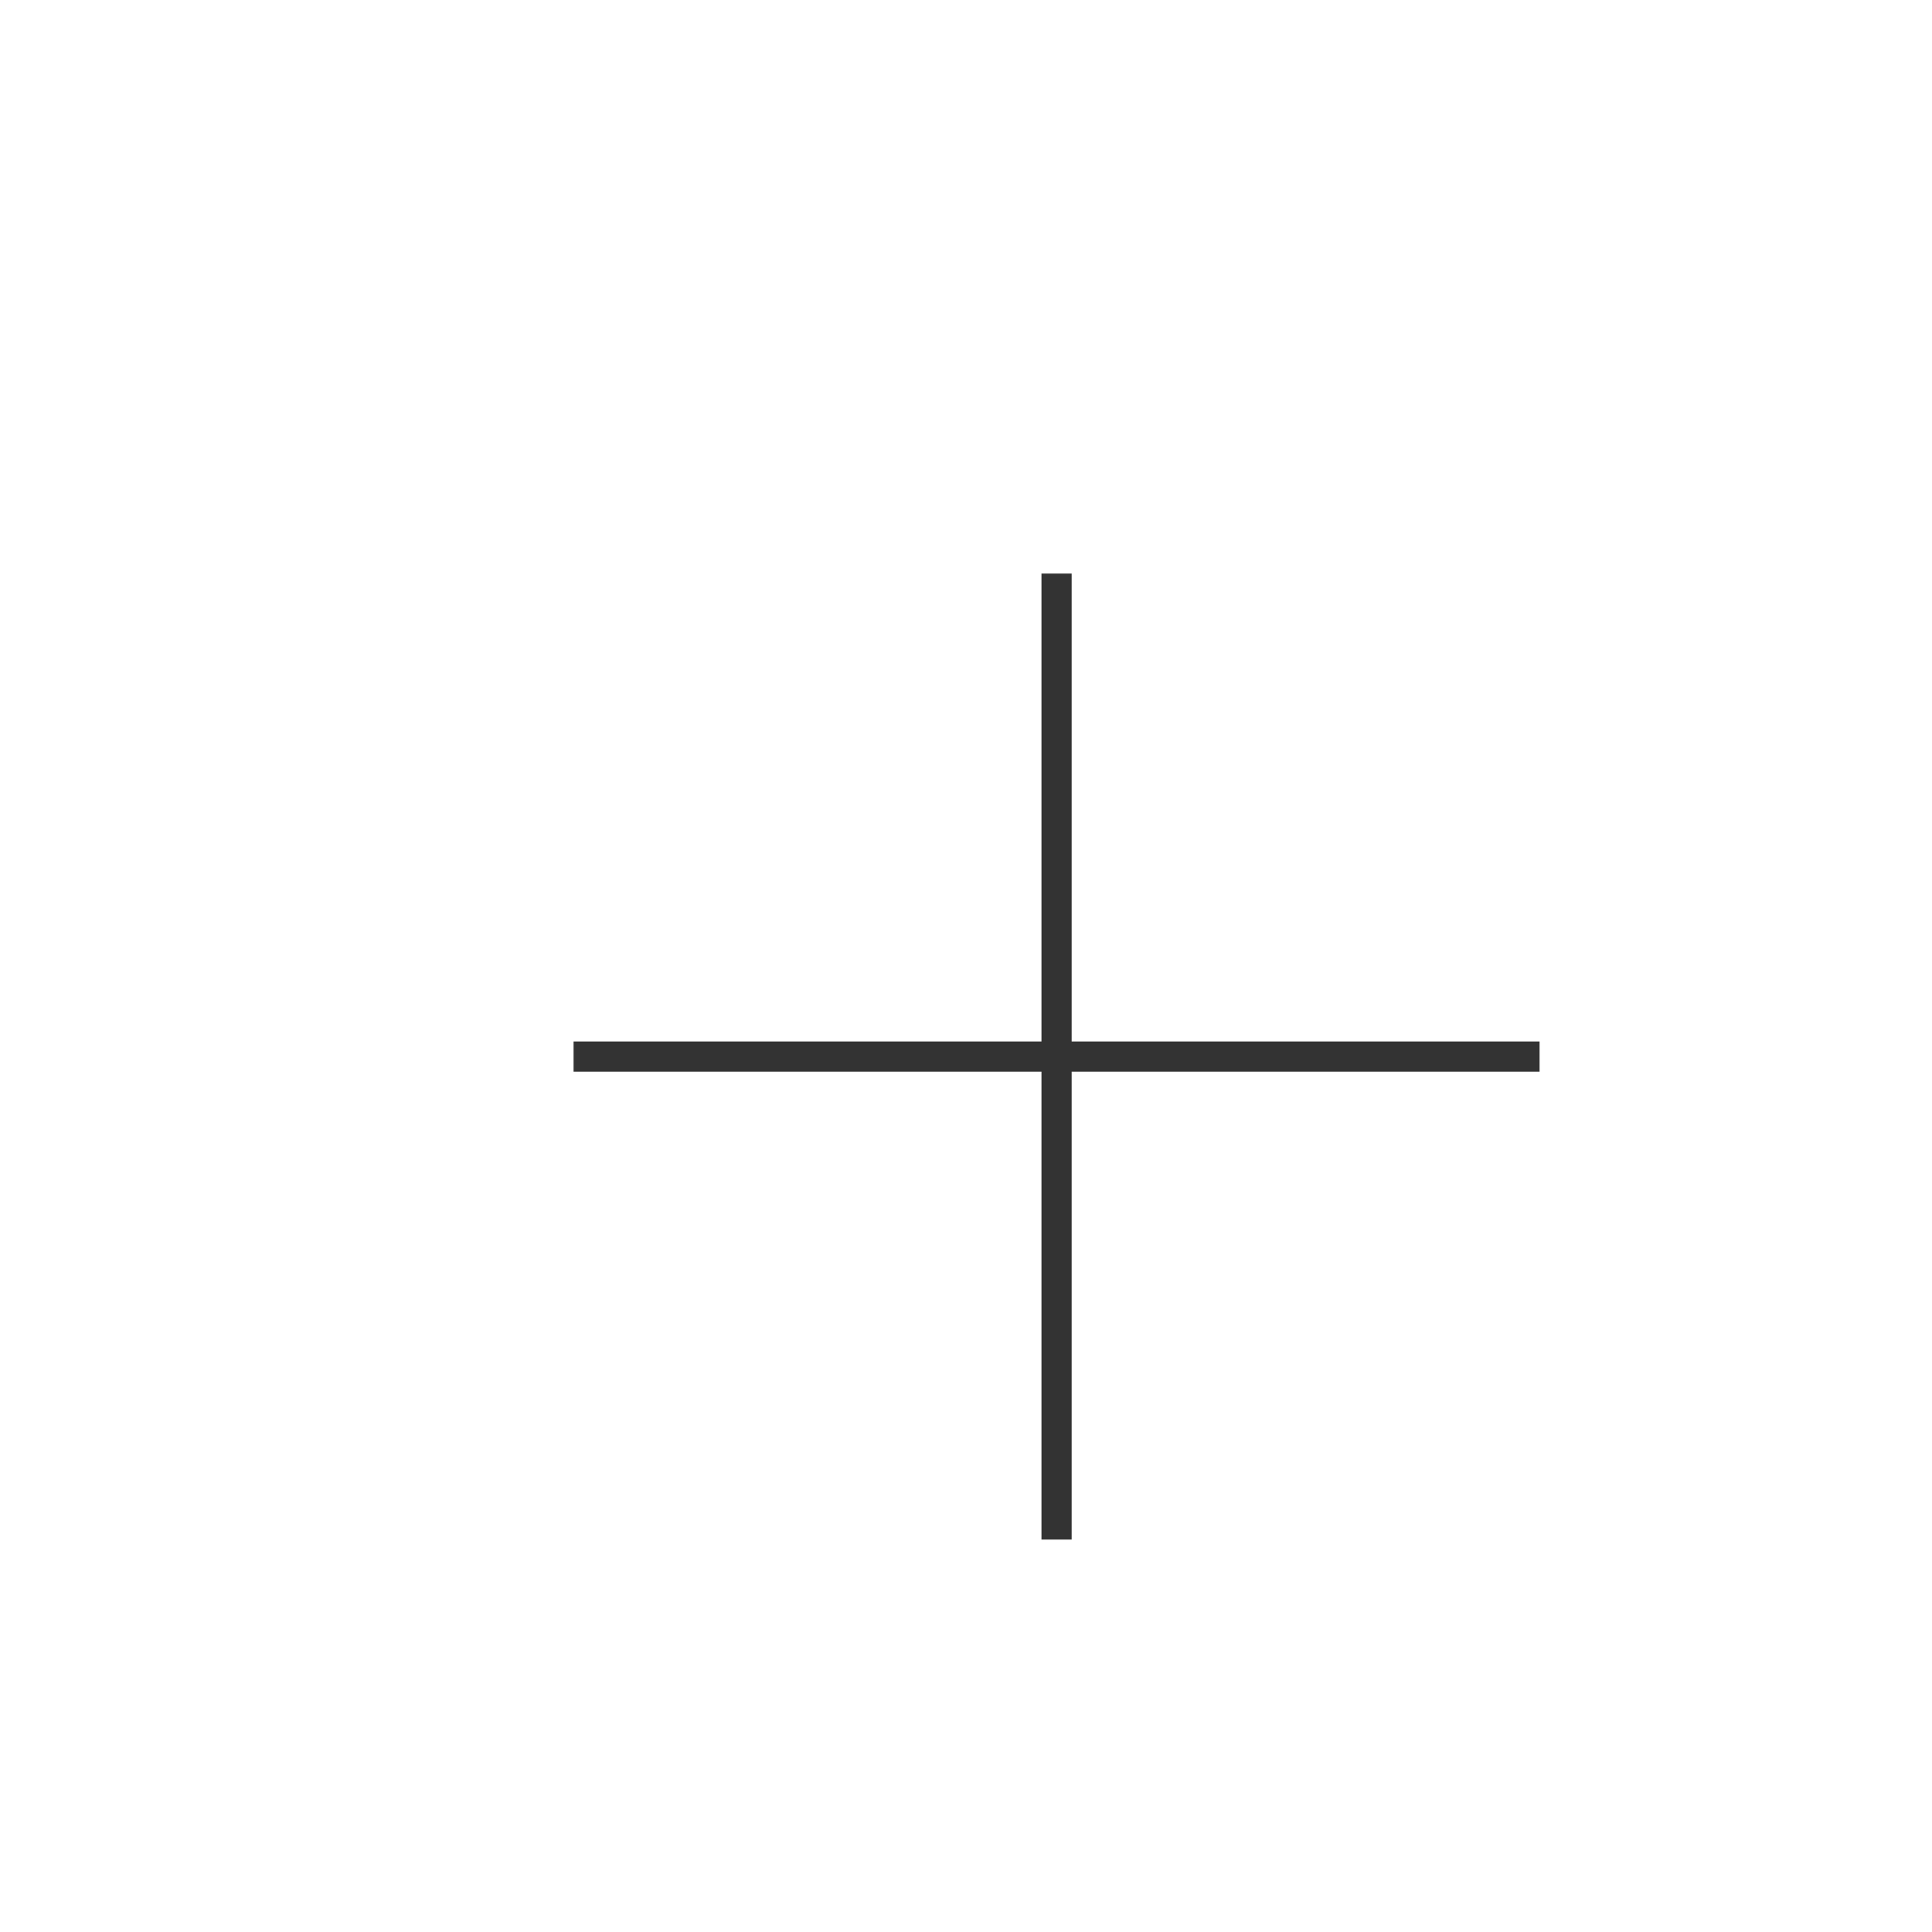
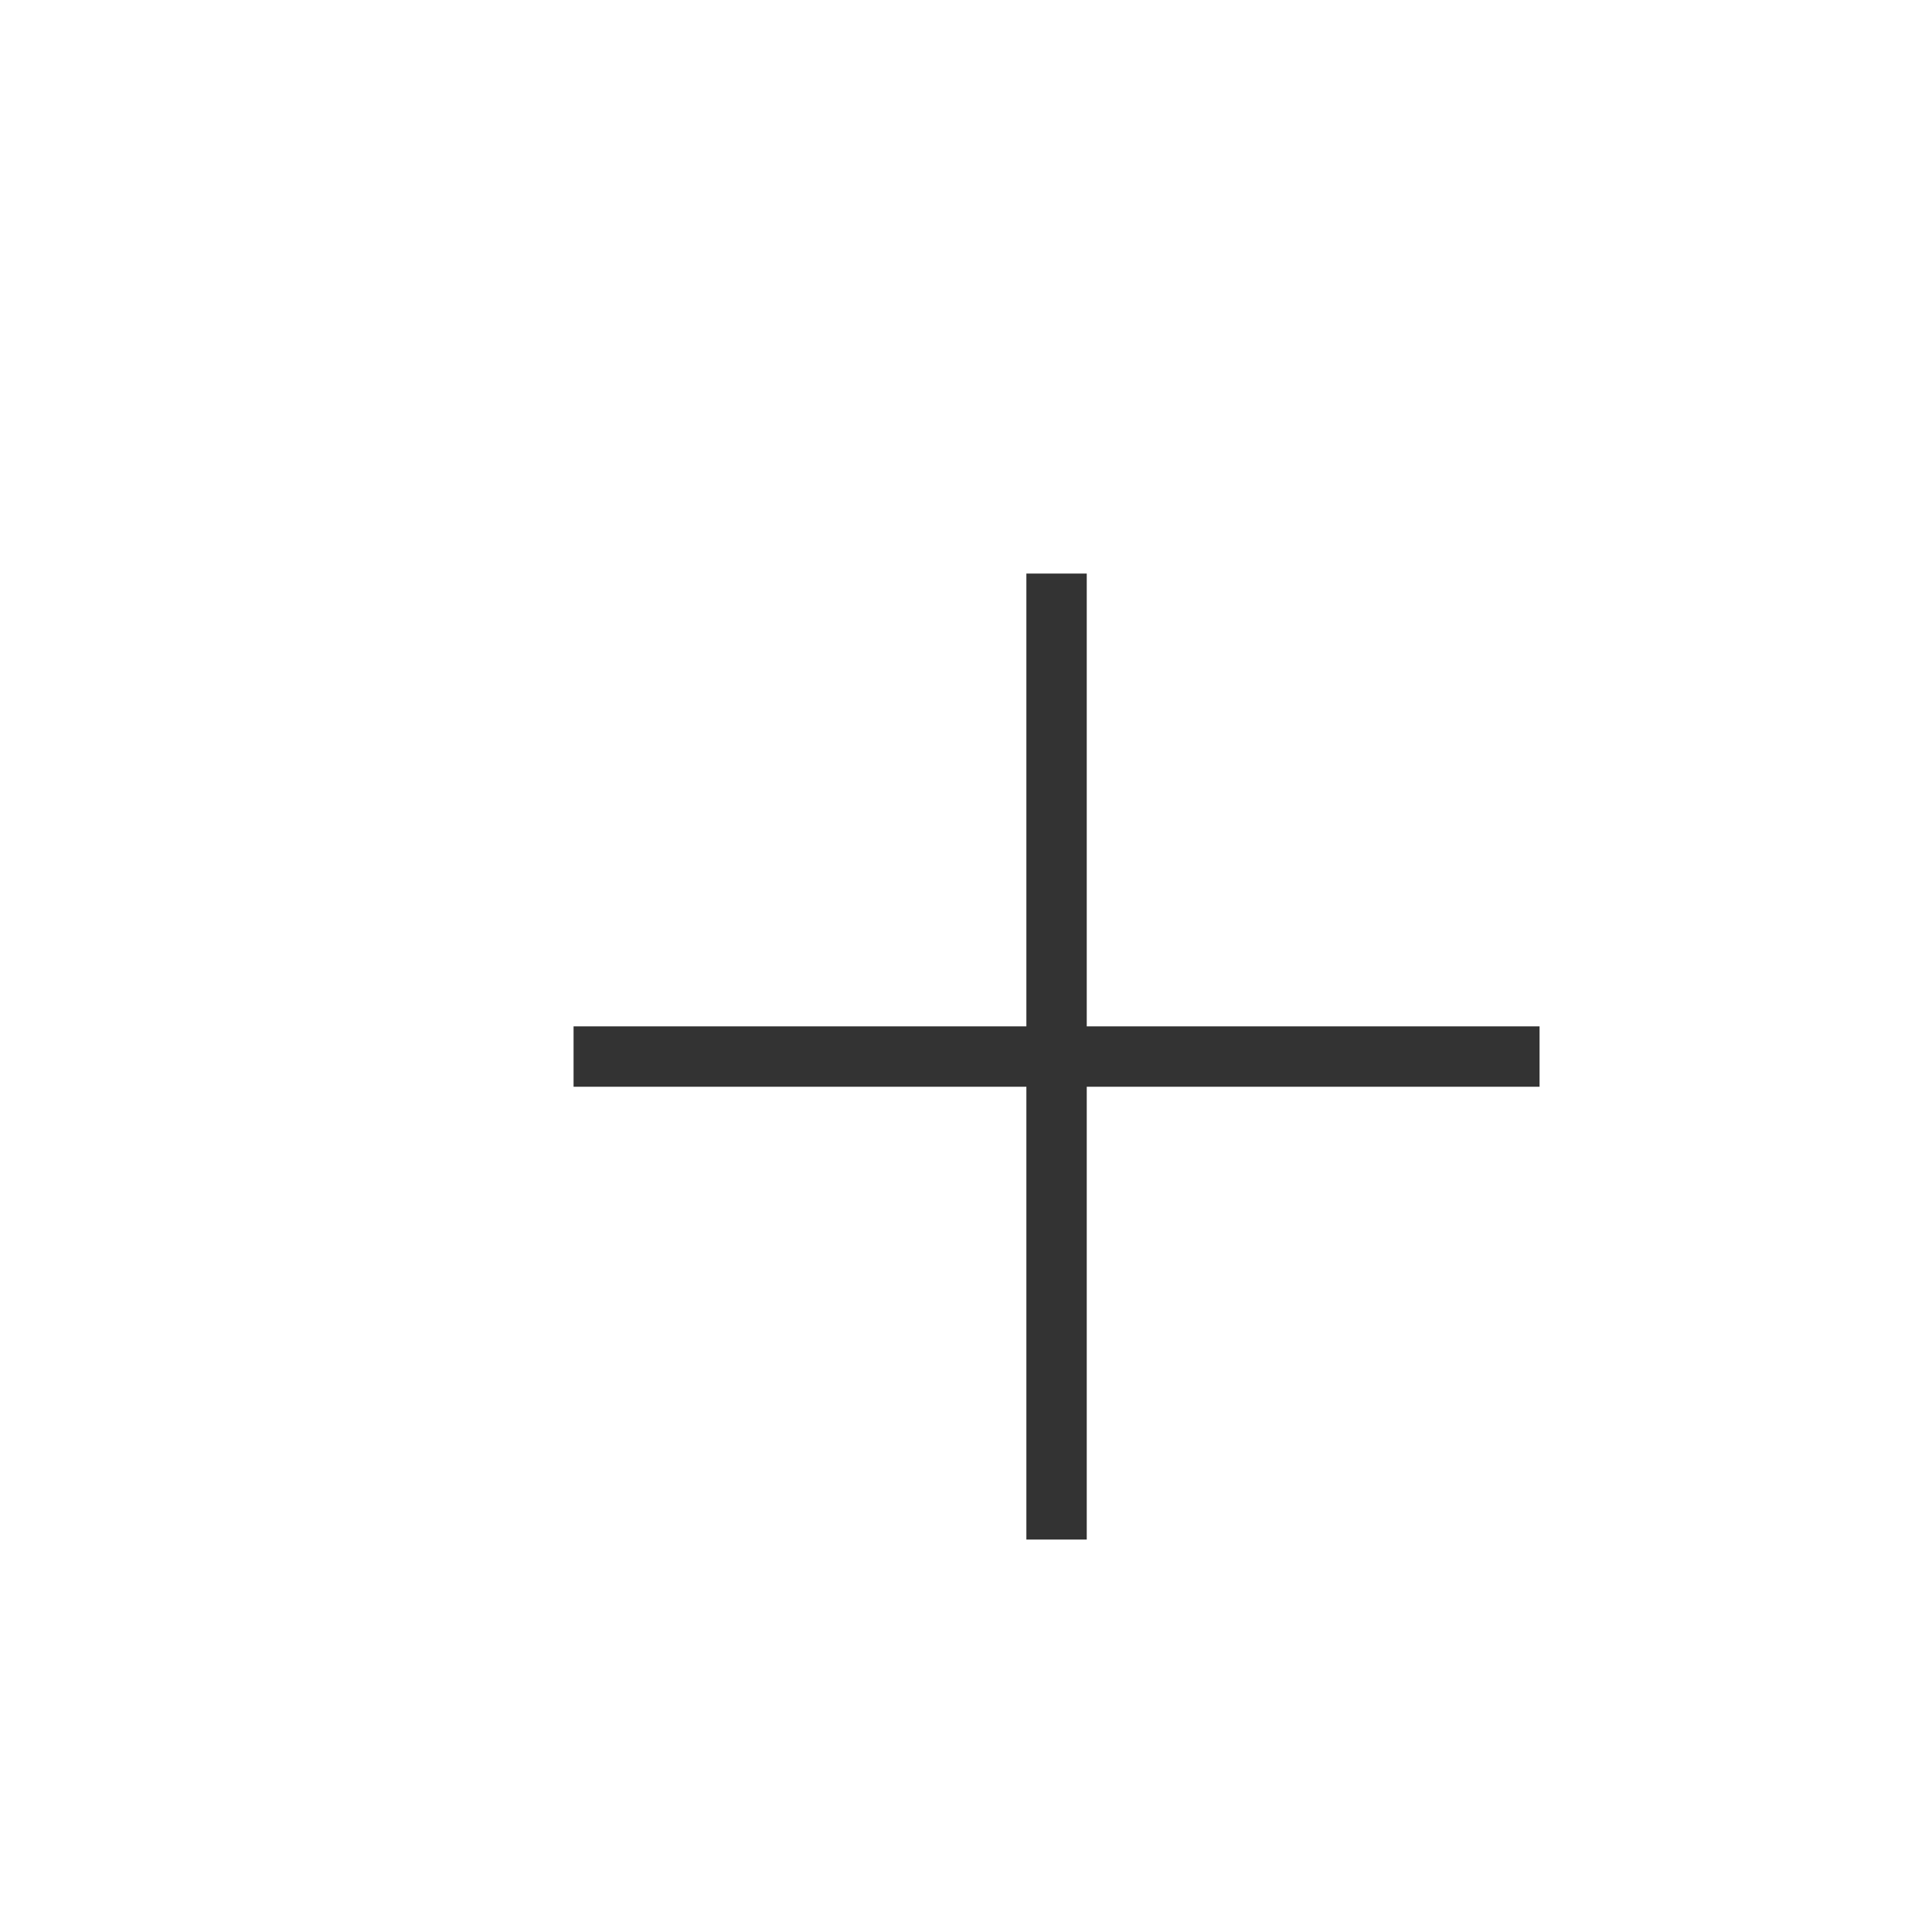
<svg xmlns="http://www.w3.org/2000/svg" width="64" height="64" viewBox="0 0 64 64">
-   <g fill="none" fill-rule="evenodd" transform="translate(3 3)">
-     <line x1="32" y1="16" x2="32" y2="48" stroke="#333" />
-     <line x1="16" y1="32" x2="48" y2="32" stroke="#333" />
+   <g fill="none" stroke="#333" stroke-width="2" transform="translate(3 3)">
+     <line x1="32" y1="16" x2="32" y2="48" />
+     <line x1="16" y1="32" x2="48" y2="32" />
  </g>
</svg>
